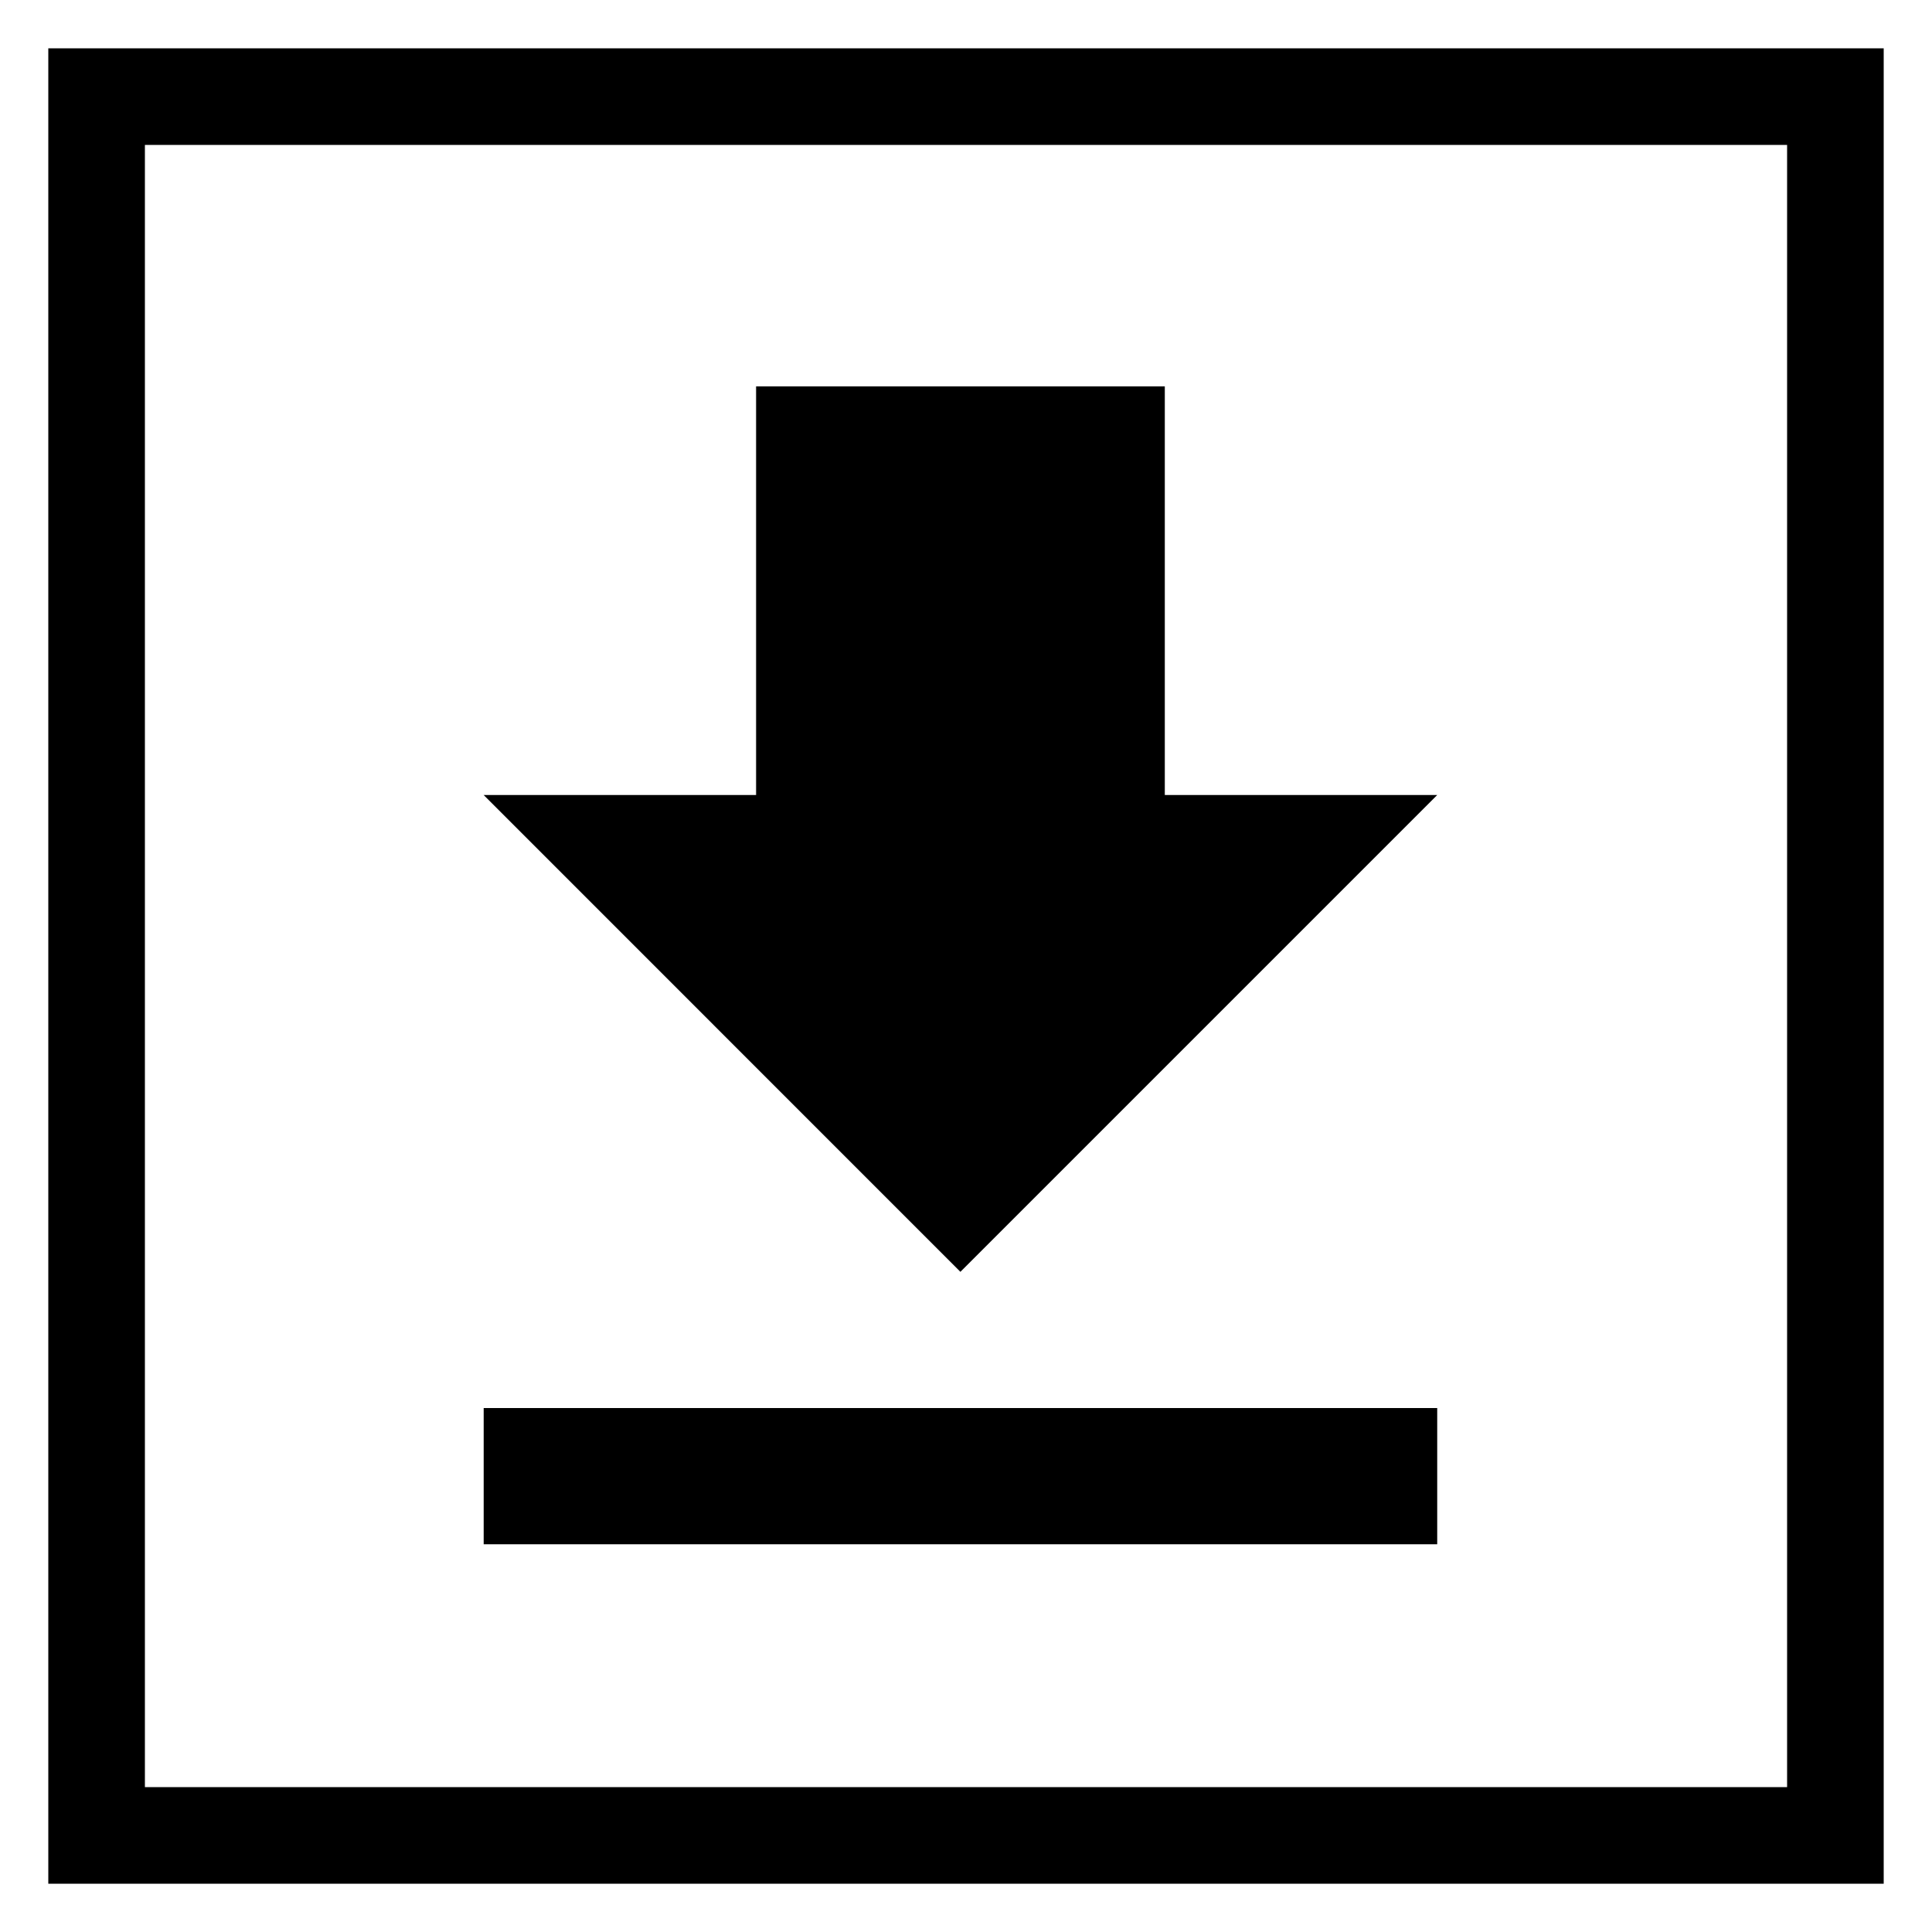
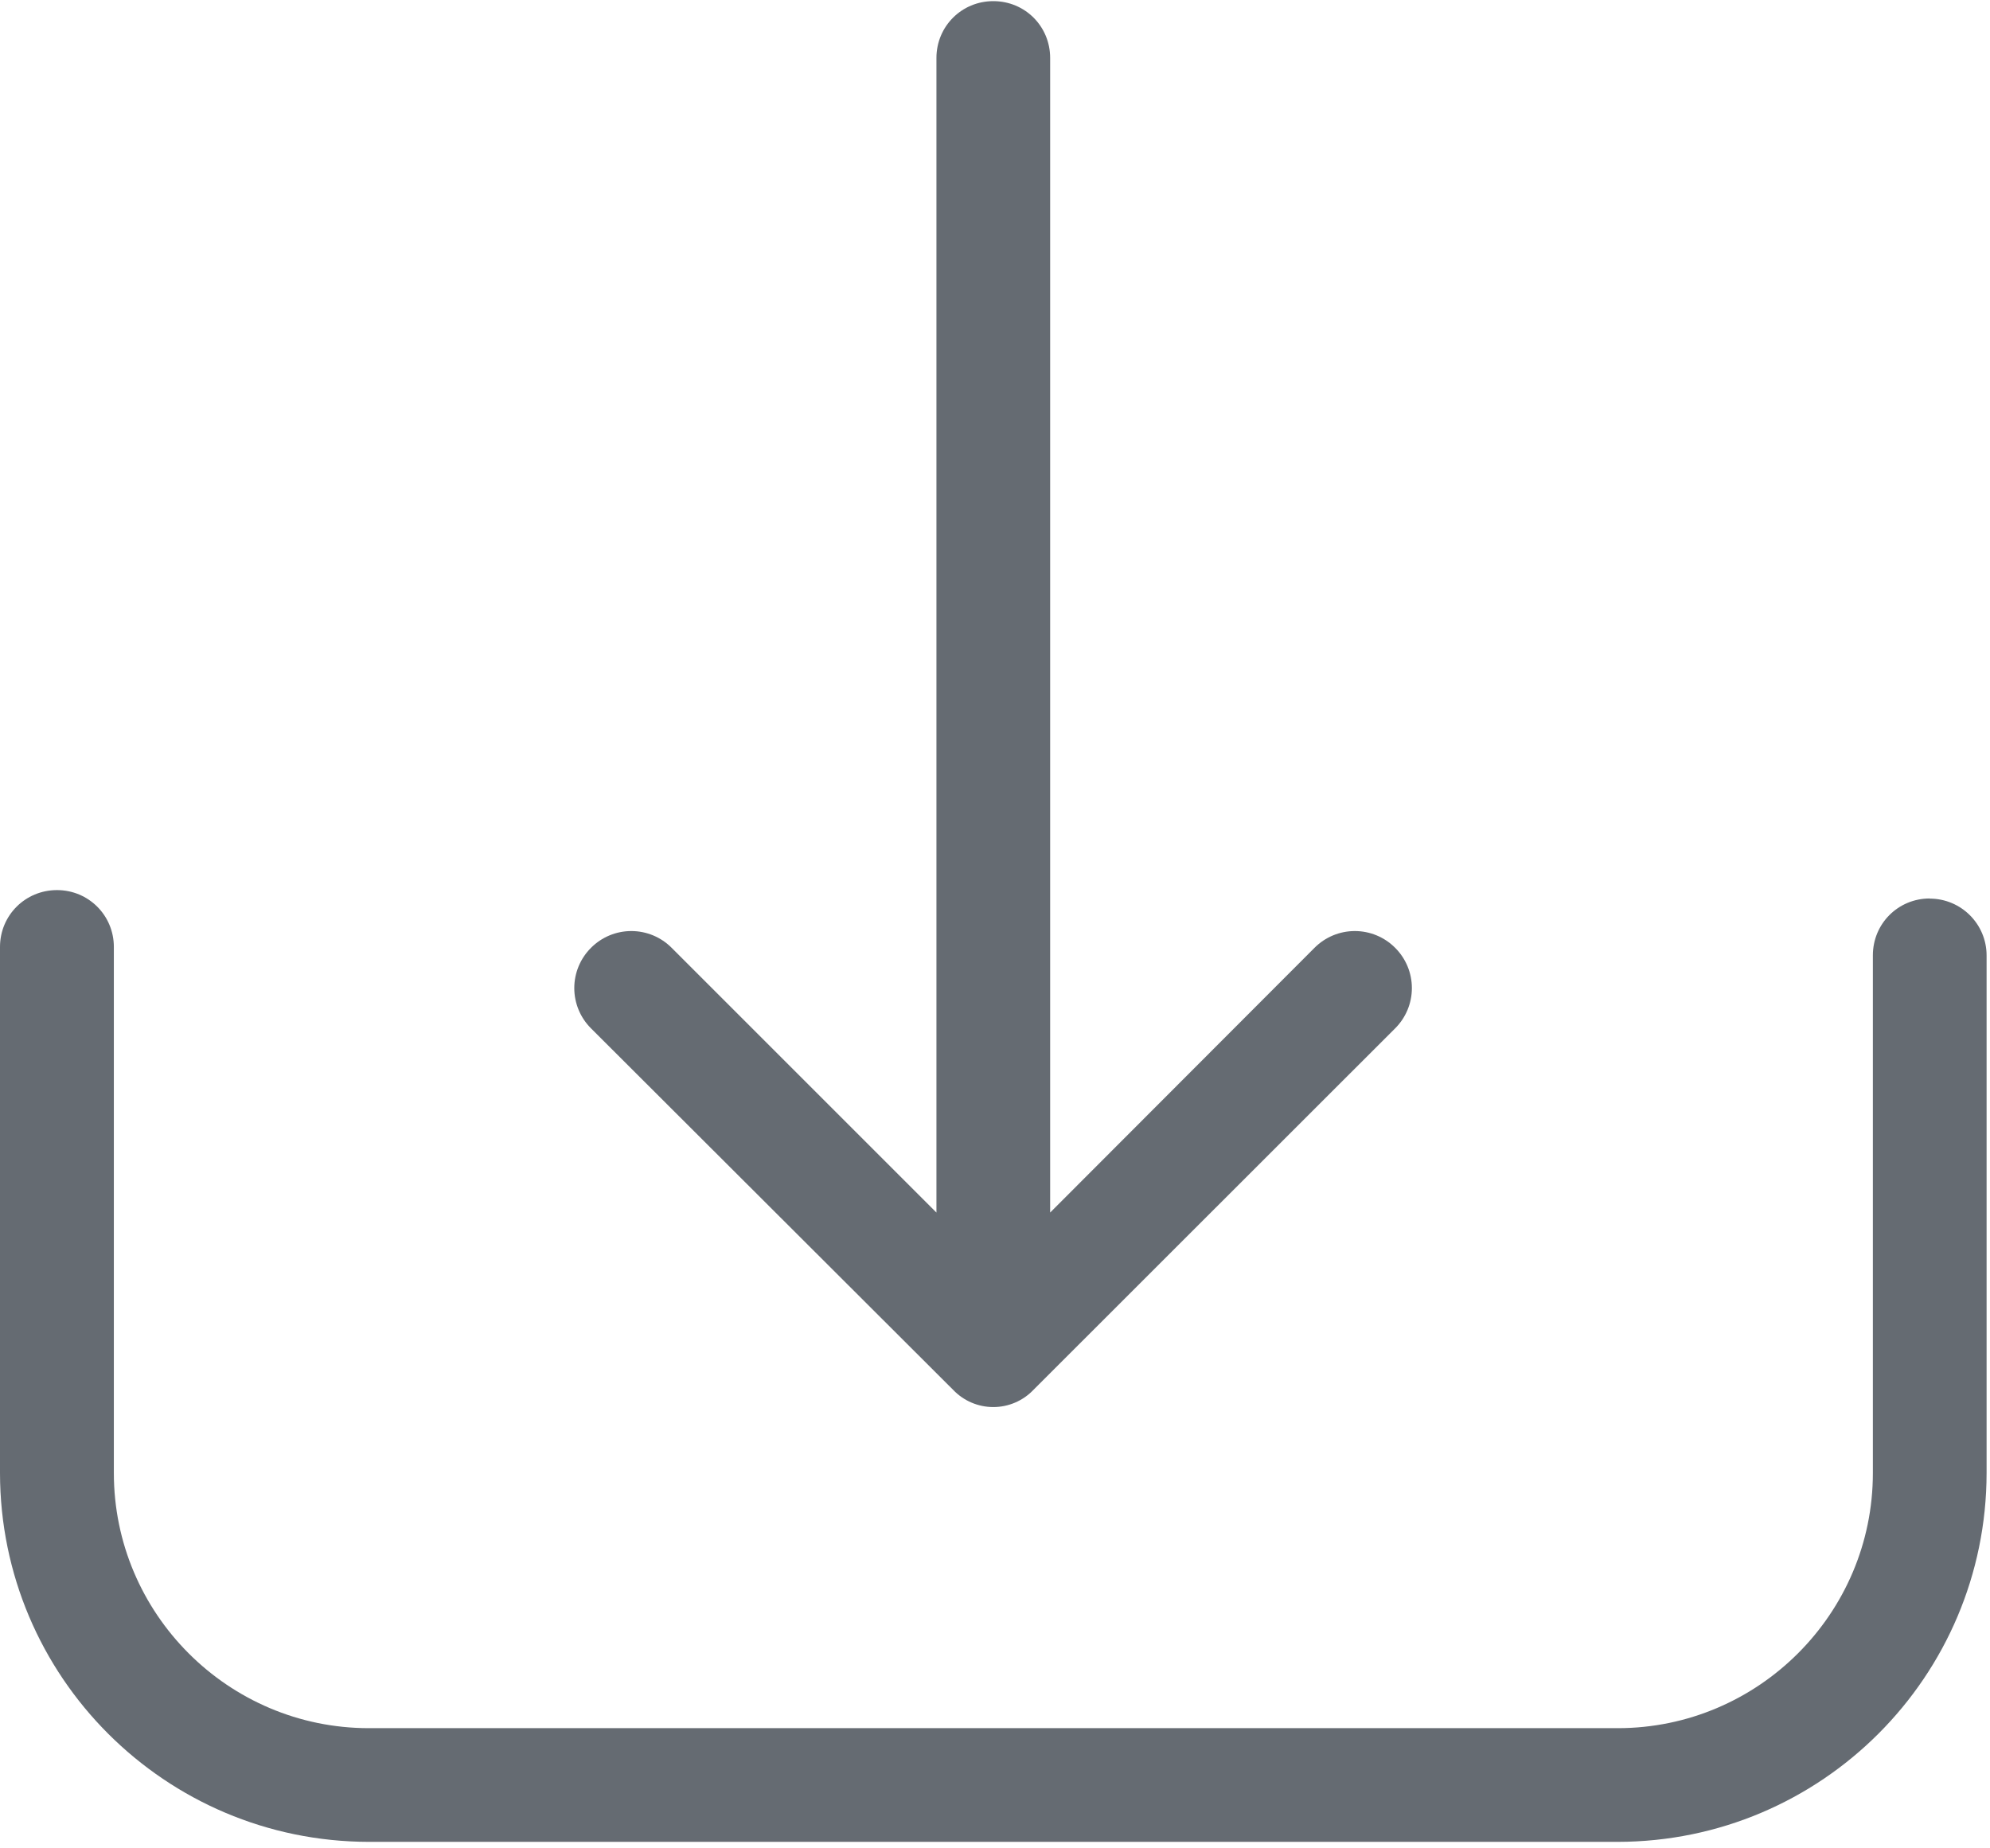
- <svg xmlns="http://www.w3.org/2000/svg" width="20" height="20" viewBox="0 0 20 20">
-   <path fill-rule="evenodd" d="M1.5,1.5 L18.5,1.5 L18.5,18.5 L1.5,18.5 L1.5,1.5 Z M0.5,0.5 L19.5,0.5 L19.5,19.5 L0.5,19.5 L0.5,0.5 Z M14.878,8.23 L12.058,8.23 L12.058,4 L7.827,4 L7.827,8.23 L5.007,8.23 L9.942,13.166 L14.878,8.23 Z M5.007,14.576 L5.007,15.986 L14.878,15.986 L14.878,14.576 L5.007,14.576 Z" />
+ <svg xmlns="http://www.w3.org/2000/svg" width="14" height="13" viewBox="0 0 14 13">
+   <g fill="#656B72" fill-rule="nonzero">
+     <path d="M13.576 6.322c-.223 0-.4.178-.4.4v3.643c0 .99-.807 1.795-1.795 1.795H2.595c-.99 0-1.794-.807-1.794-1.795V6.663c0-.222-.178-.4-.4-.4-.223 0-.401.178-.401.4v3.702a2.598 2.598 0 0 0 2.595 2.595h8.786a2.598 2.598 0 0 0 2.595-2.595V6.723a.4.4 0 0 0-.4-.4z" />
+     <path d="M6.706 9.78a.39.39 0 0 0 .564 0l2.545-2.544a.4.4 0 0 0 0-.567.4.4 0 0 0-.567 0l-1.86 1.863V.408c0-.223-.177-.4-.4-.4-.222 0-.4.177-.4.4v8.124L4.725 6.669a.4.4 0 0 0-.567 0 .4.4 0 0 0 0 .567L6.706 9.78z" />
+   </g>
</svg>
